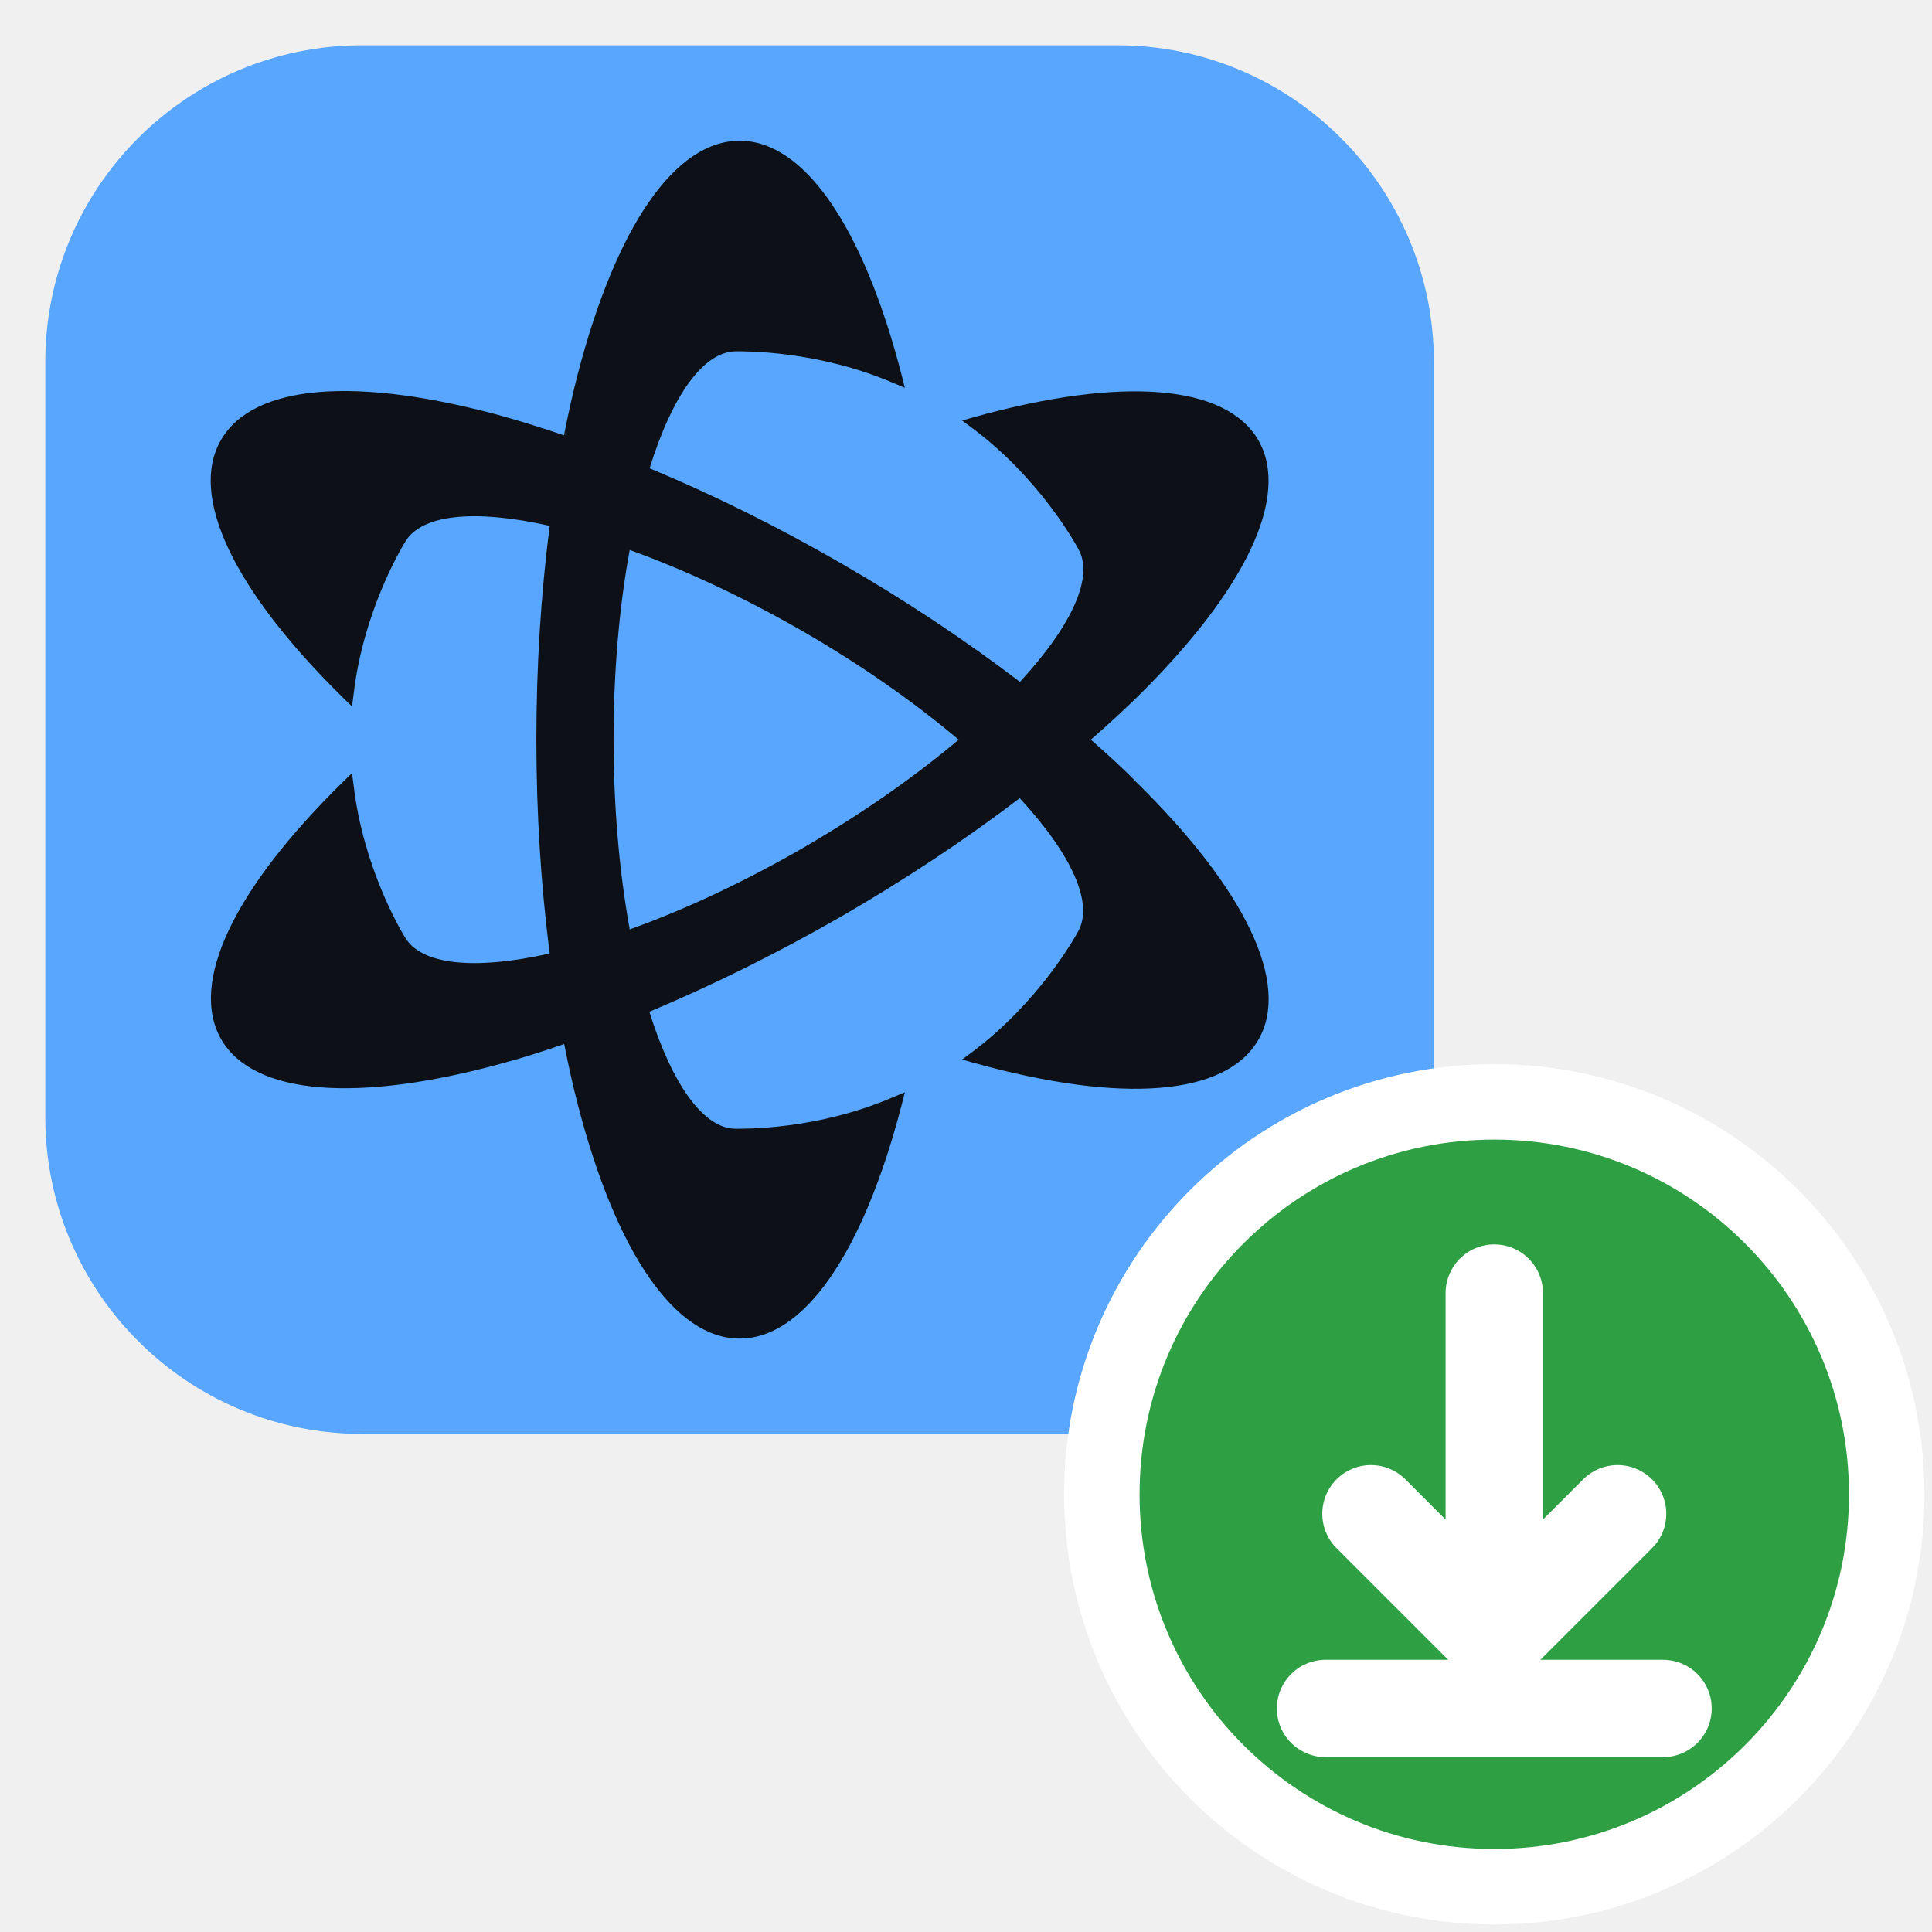
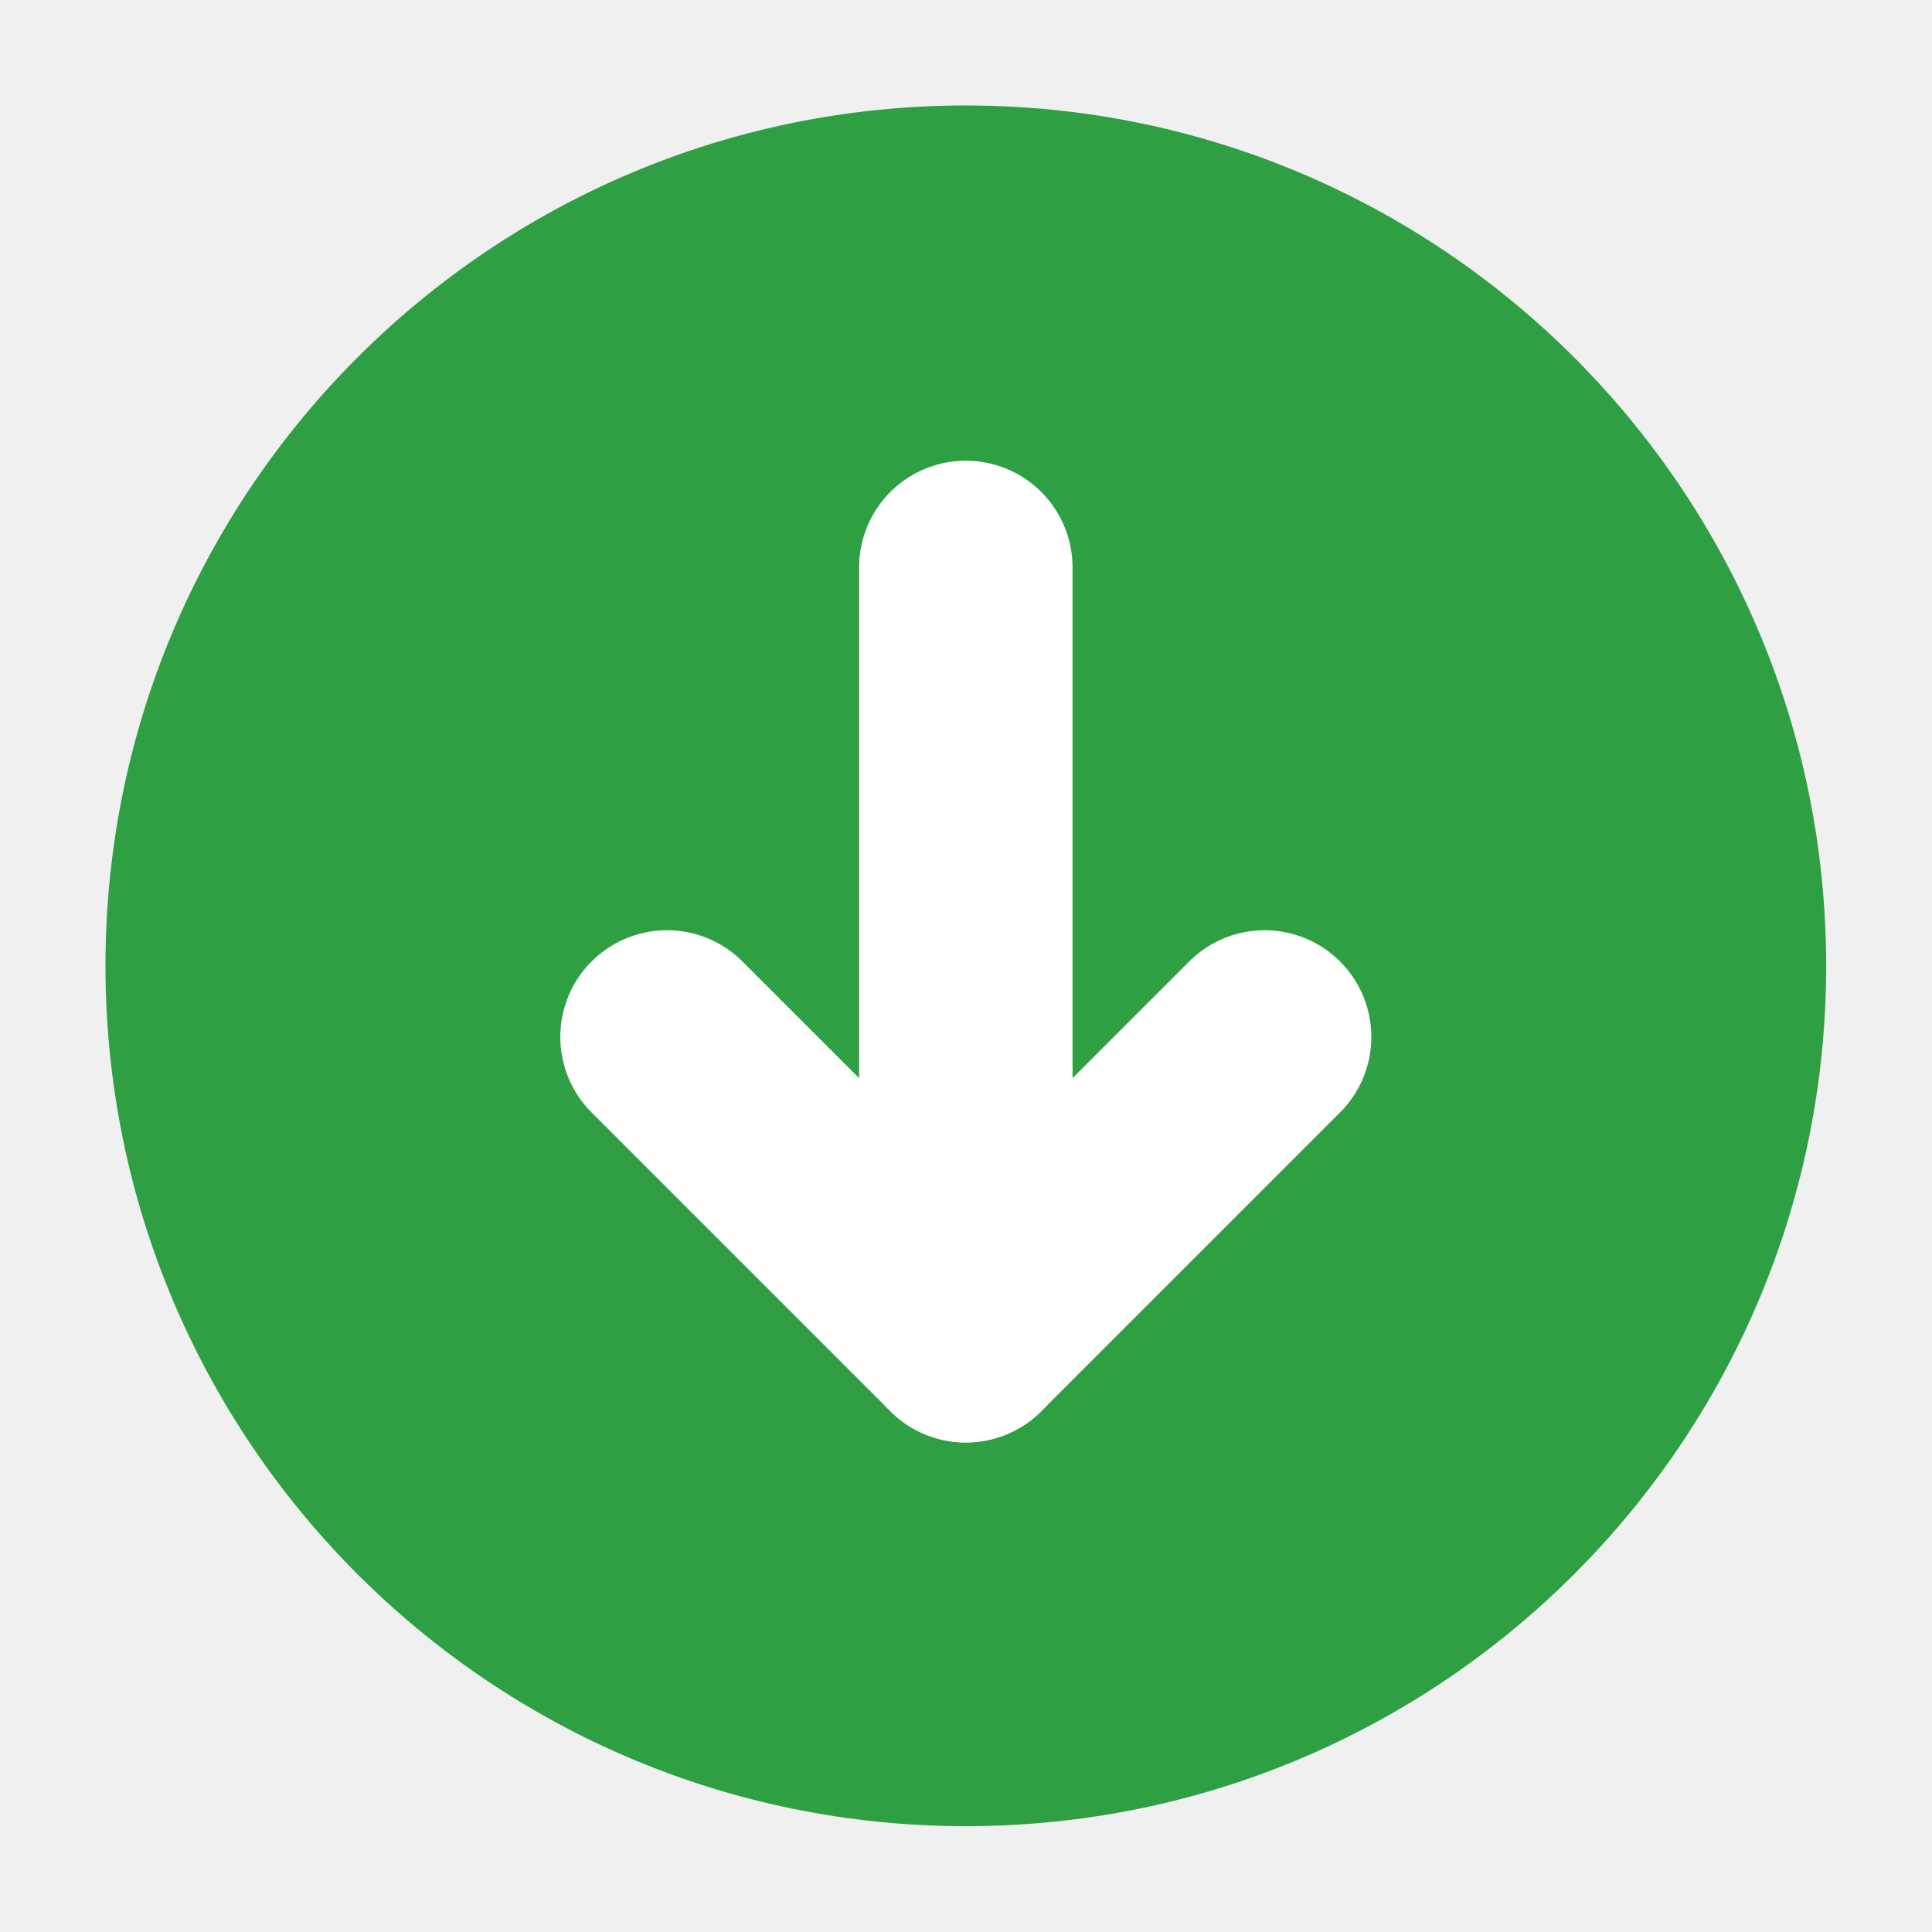
<svg xmlns="http://www.w3.org/2000/svg" width="512" height="512" viewBox="0 0 512 512">
-   <rect x="12" y="12" width="368" height="368" rx="84" fill="#58A6FF" />
-   <g transform="translate(37.3 37.3) scale(0.62)">
-     <path d="M406.1 256c7.4-6.4 13.8-12.4 19.5-17.9 46.9-46.1 65.8-86.2 52.1-110.1-13.8-23.8-58-27.5-121.4-9.9l-5.2 1.5 4.3 3.2c28.3 21.1 43.6 48.4 45.3 51.6 6.8 11.7-2.3 32.4-24.9 56.9-23.6-18-49.2-35-76.3-50.6-27-15.6-54.6-29.3-82-40.7 9.9-31.8 23.3-50 37-50 3.5 0 34.7-.4 67.1 13.5l5 2.1-1.3-5.2C308.8 36.5 283.5 0 256 0c-27.6 0-52.8 36.5-69.3 100.1-2 7.7-3.9 16.2-5.8 25.8-9.2-3.1-17.5-5.7-25.2-7.9-63.4-17.6-107.6-14-121.4 9.9-13.8 23.8 5.2 64 52.1 110.1l3.9 3.8.7-5.3c4.1-35 20.1-61.9 22-65 6.8-11.7 29.3-14.2 61.8-6.9-3.8 29.5-5.7 60.2-5.7 91.4s1.9 61.9 5.7 91.4c-32.6 7.3-55 4.8-61.9-7-1.8-2.9-17.8-29.9-21.9-64.8l-.7-5.3-3.9 3.8c-46.8 45.9-65.8 86-52 110 13.8 23.8 58 27.5 121.4 9.9 7.7-2.1 15.9-4.7 25.2-7.9 1.9 9.7 3.8 18.1 5.8 25.8C203.2 475.5 228.5 512 256 512s52.8-36.5 69.3-100.1l1.3-5.2-5 2.1c-32.4 14-63.6 13.5-67.3 13.5-13.5 0-26.9-18.2-36.9-50 27.4-11.5 55-25.2 82-40.7 27-15.6 52.7-32.6 76.3-50.6 22.6 24.5 31.7 45.2 24.9 57.1-1.7 3.1-17 30.3-45.2 51.4l-4.3 3.2 5.2 1.5c63.4 17.6 107.6 14 121.4-9.9 13.8-23.8-5.2-64-52.1-110.1-5.6-5.8-12.1-11.7-19.5-18.2m-56.5 0c-19.3 16.3-42.4 32.3-66.9 46.5-24.5 14.1-49.9 26.1-73.7 34.6-4.5-24.9-6.9-52.8-6.9-81.1s2.3-56.3 6.9-81.1c23.8 8.6 49.2 20.5 73.7 34.6s47.6 30.2 66.9 46.5" fill="#0D1117" />
-   </g>
-   <circle cx="396" cy="396" r="104" fill="#2EA043" stroke="#FFFFFF" stroke-width="20" />
-   <g transform="translate(396 396) scale(0.86)" fill="none" stroke="#FFFFFF" stroke-width="30" stroke-linecap="round" stroke-linejoin="round">
-     <path d="M0 -62 V34" />
-     <path d="M-38 6 L0 44 L38 6" />
-     <path d="M-52 66 H52" />
+   <g transform="matrix(2.1923 0 0 2.1923 -612.2 -612.2)">
+     <circle cx="396" cy="396" r="104" fill="#2EA043" stroke="#FFFFFF" stroke-width="0" />
+     <g transform="translate(396 396) scale(0.86)" fill="none" stroke="#FFFFFF" stroke-width="30" stroke-linecap="round" stroke-linejoin="round">
+       <path d="M0 -56 V52" />
+       <path d="M-42 10 L0 52 L42 10" />
+     </g>
  </g>
</svg>
